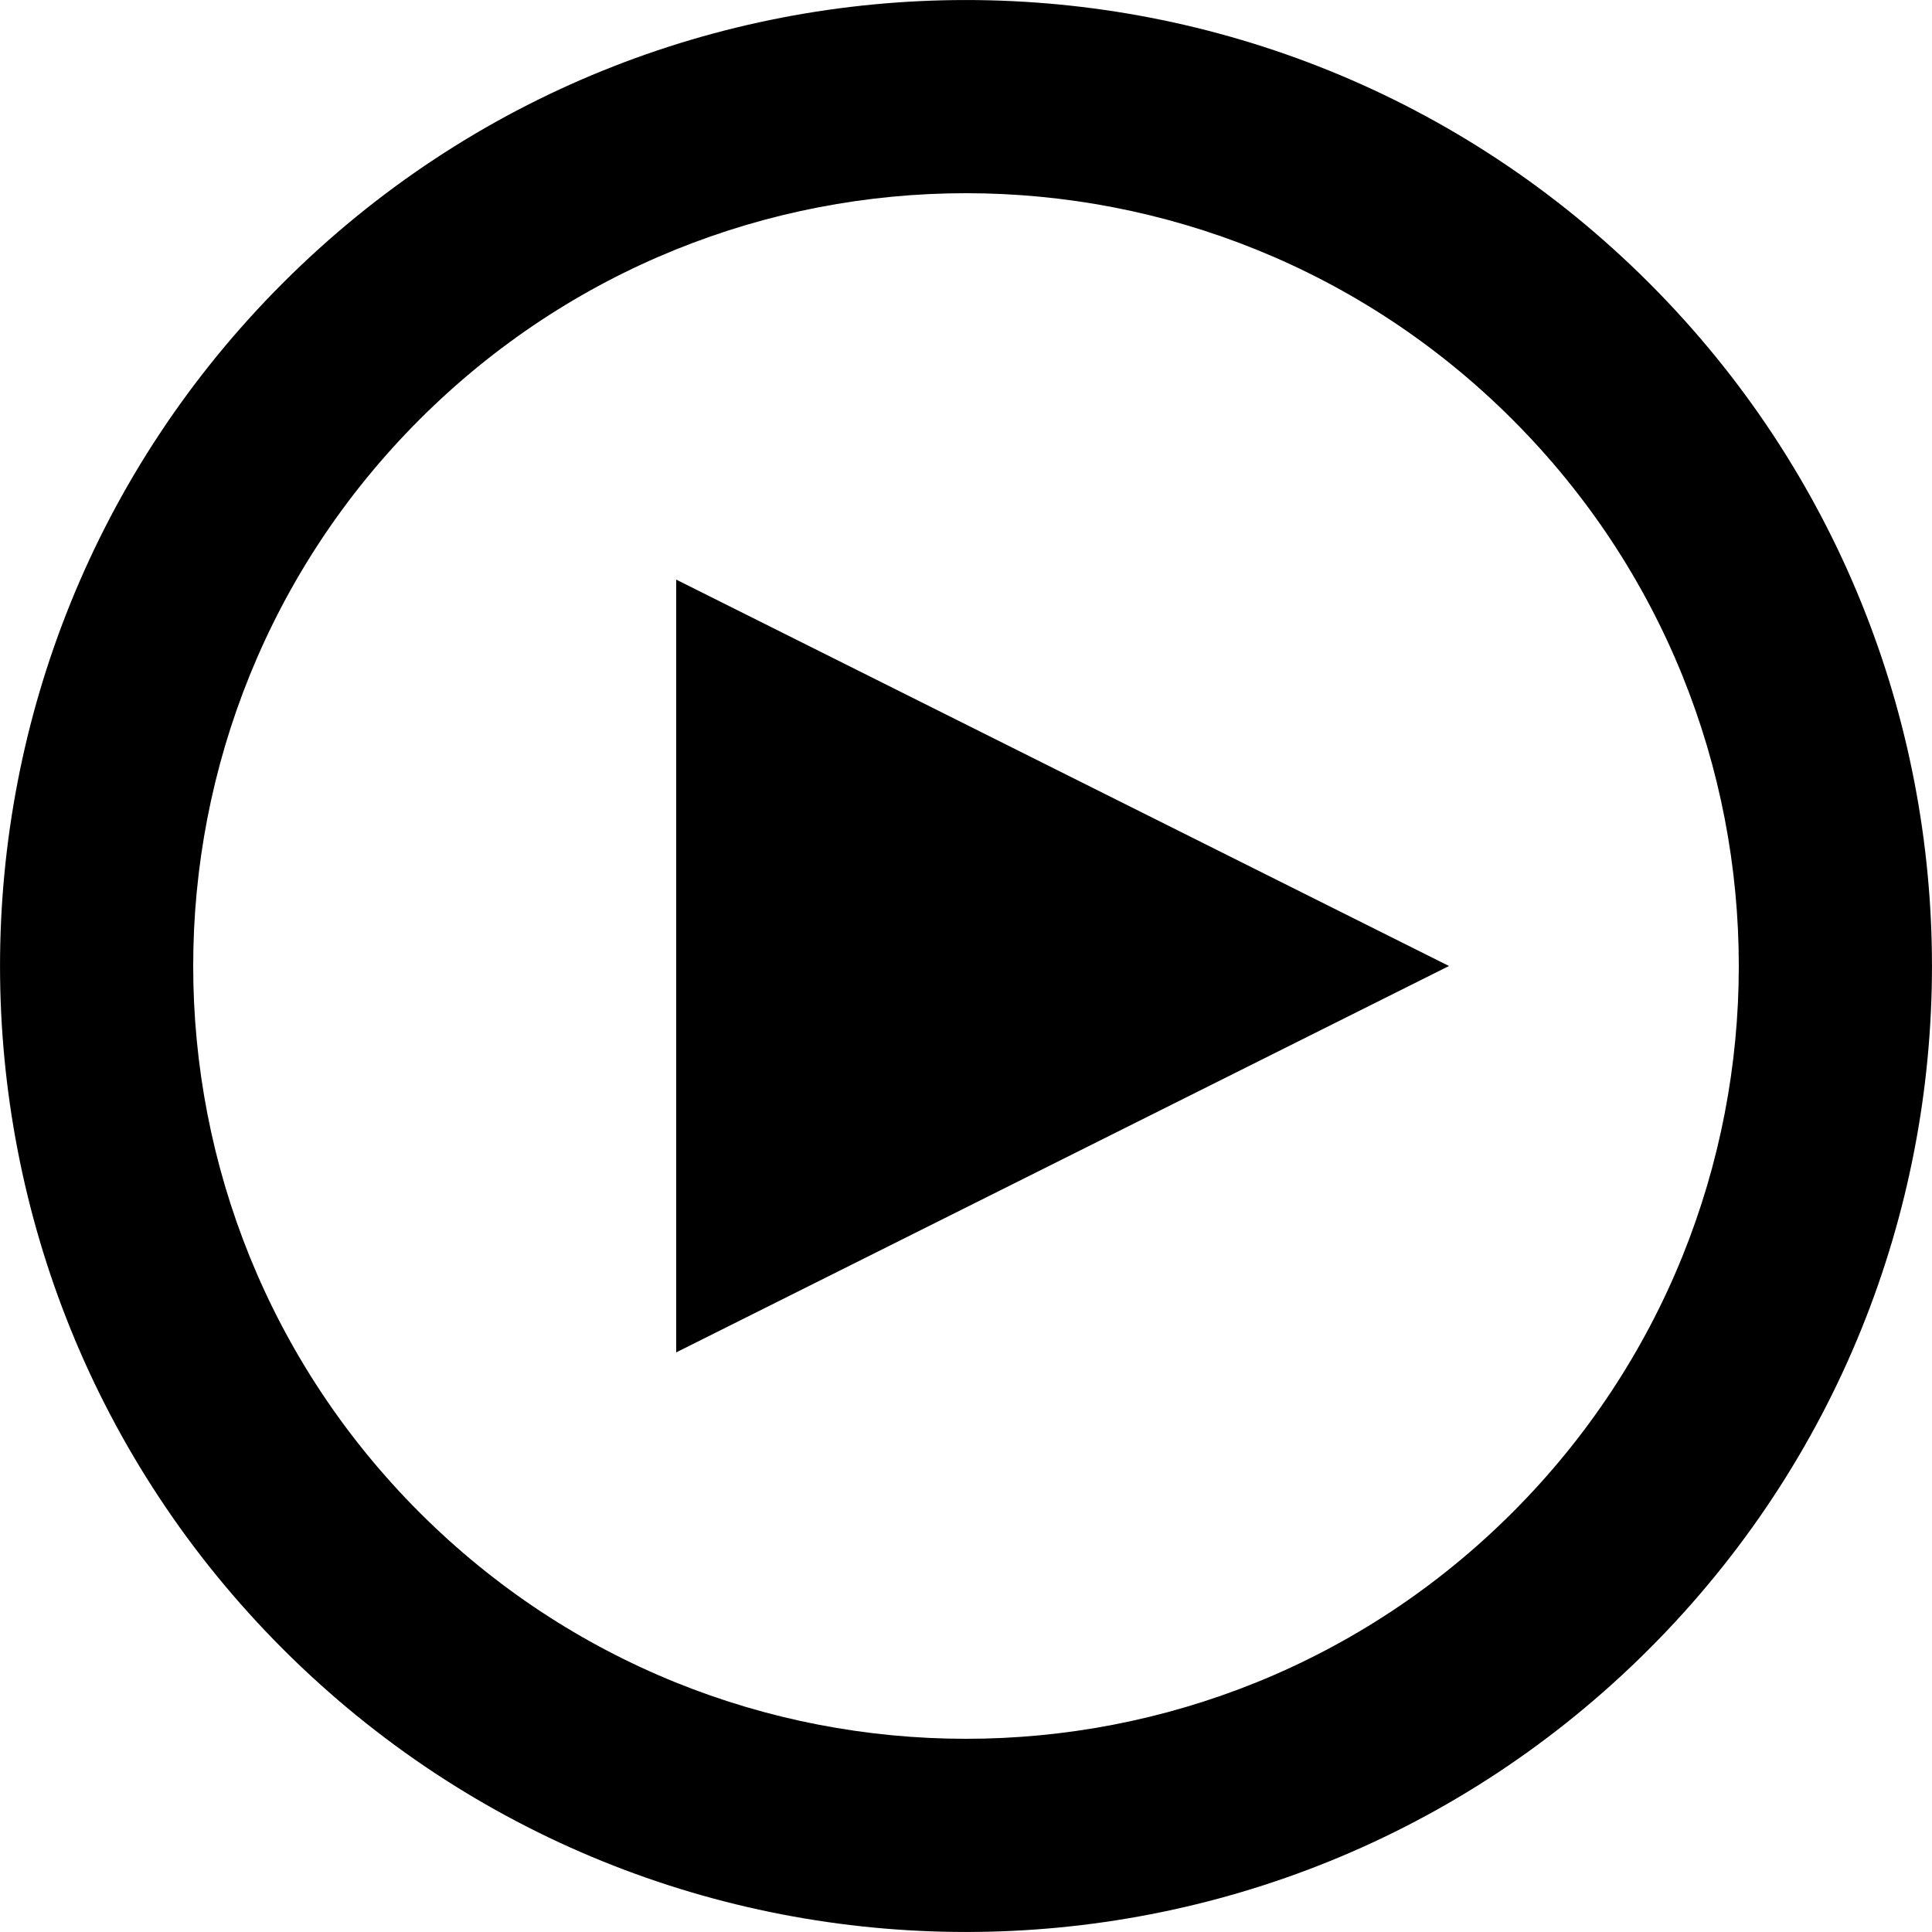
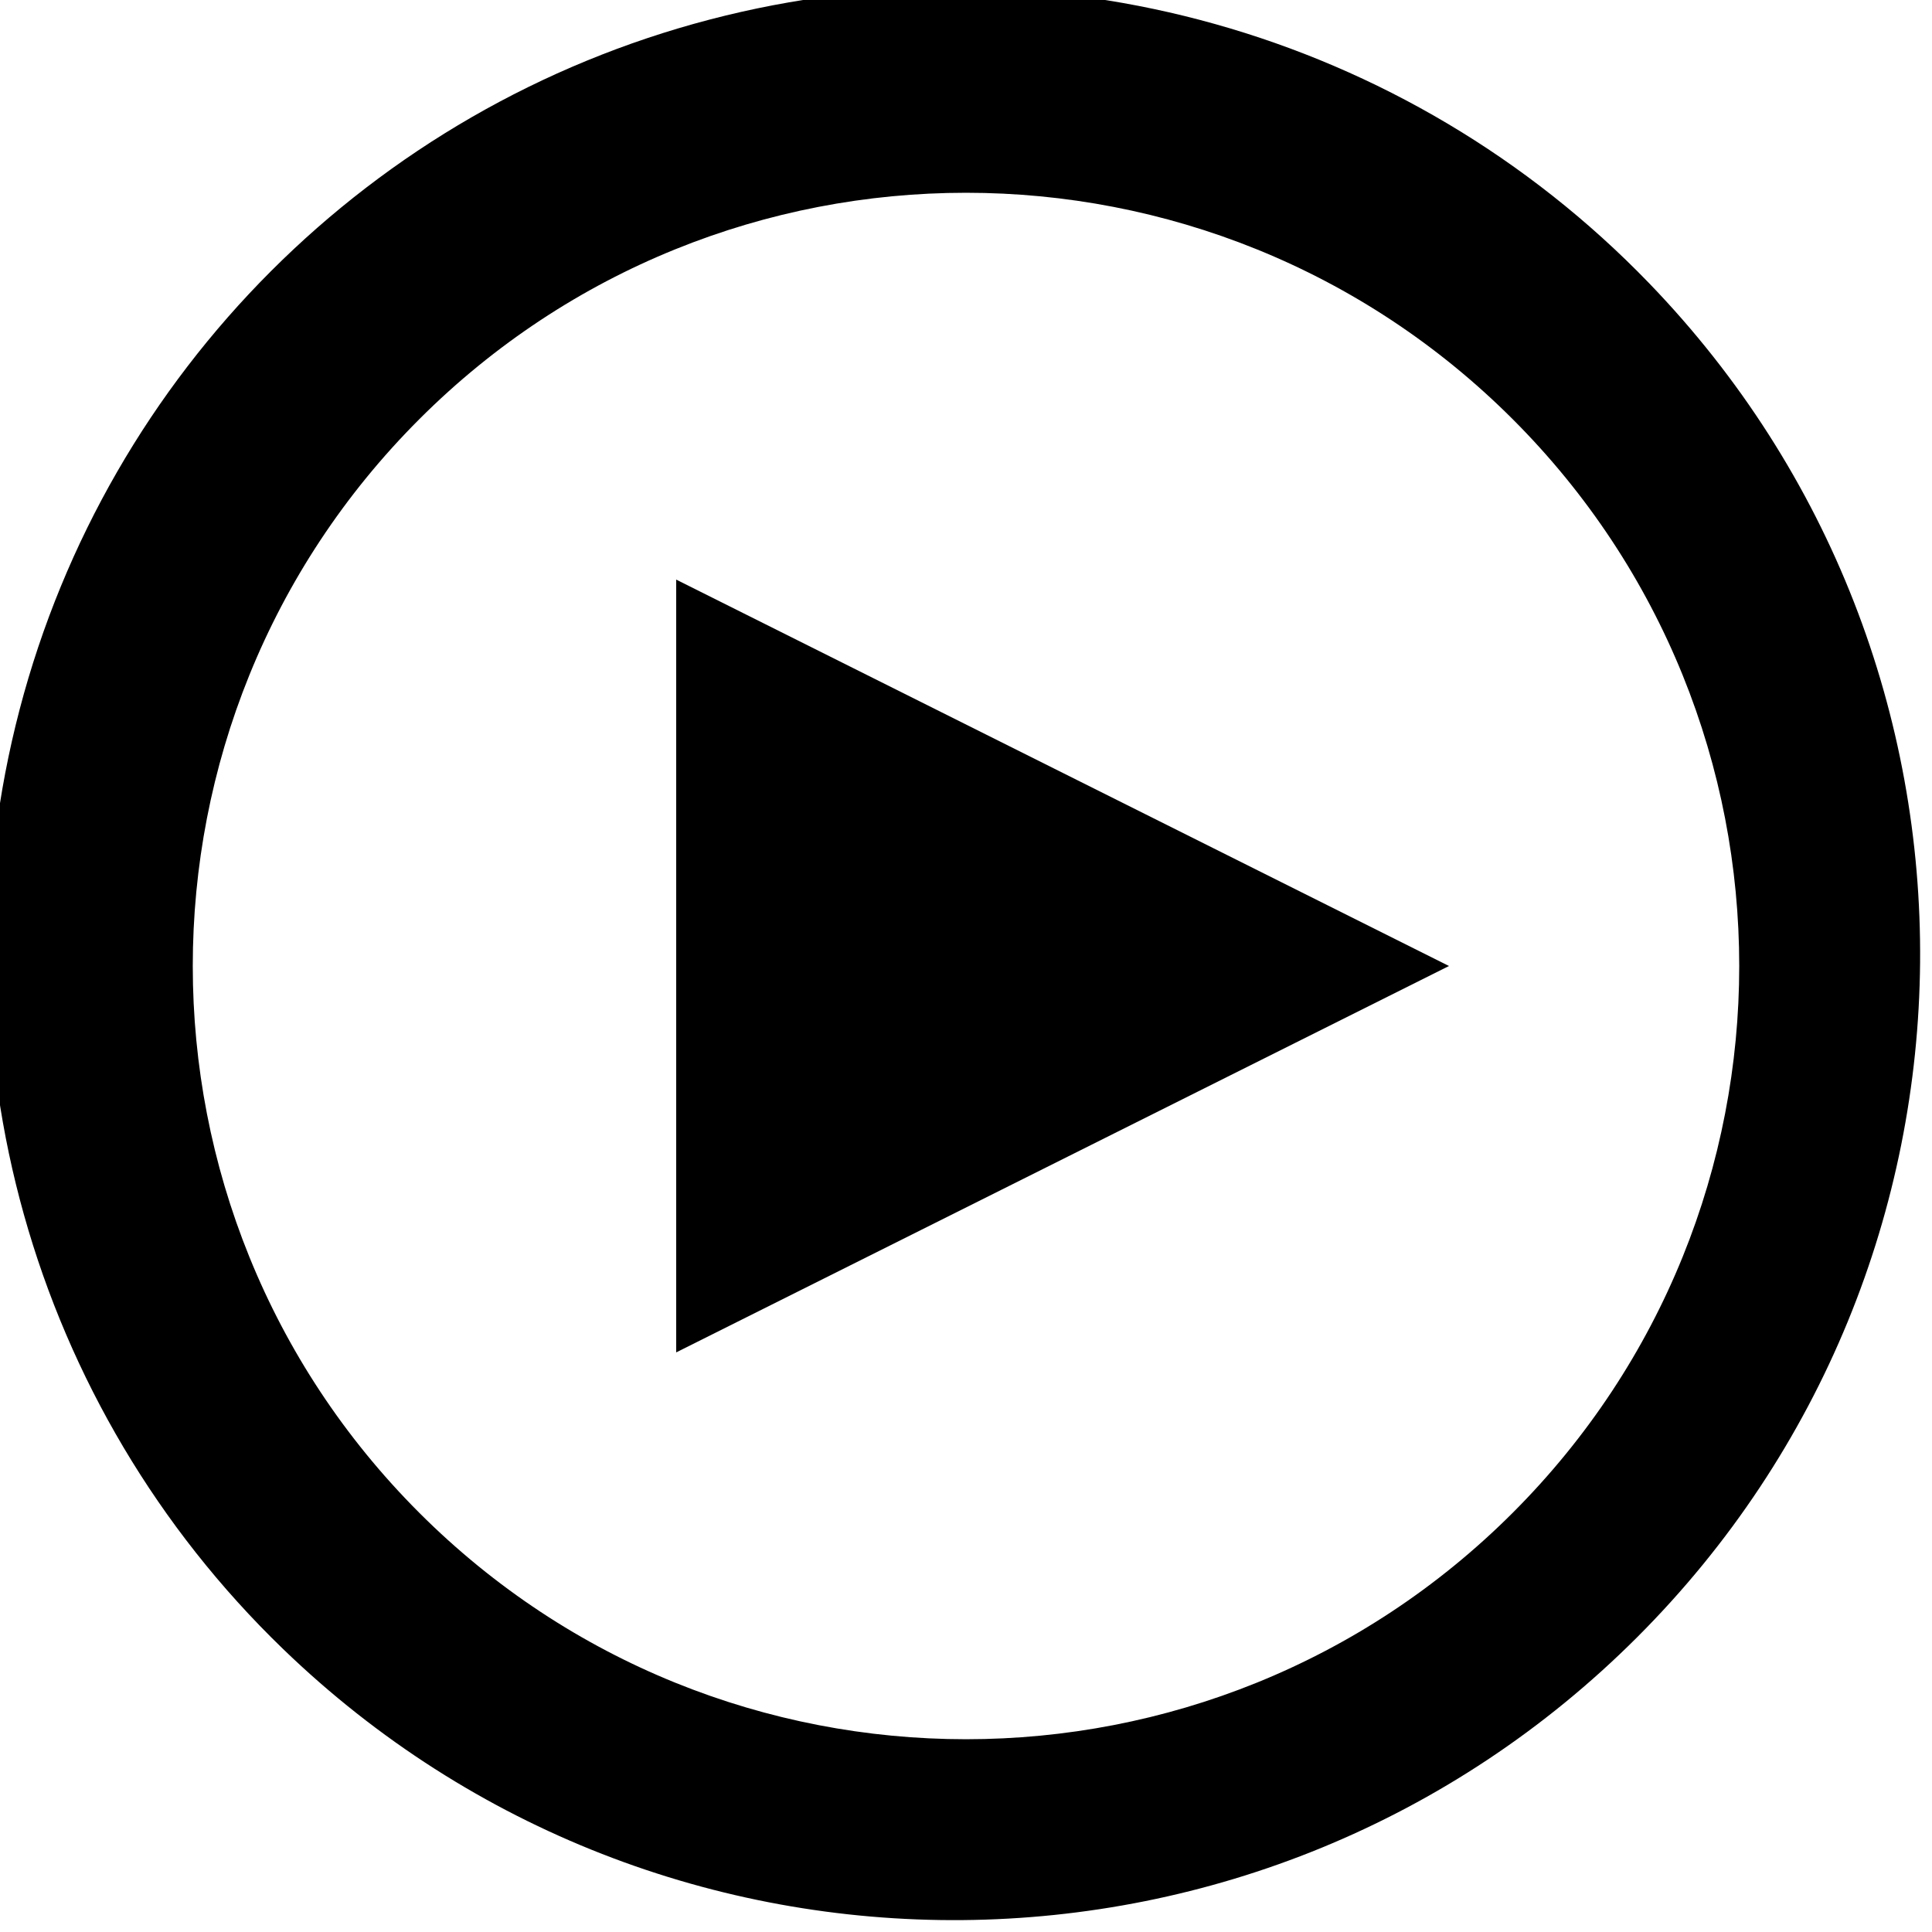
- <svg xmlns="http://www.w3.org/2000/svg" width="20px" height="20px" viewBox="0 0 20 20" version="1.1">
-   <defs />
-   <g id="Page-1" stroke="none" stroke-width="1" fill="none" fill-rule="evenodd">
-     <g id="play-outline" fill="#000000">
-       <path d="M2.929,17.071 C6.834,20.976 13.166,20.976 17.071,17.071 C20.976,13.166 20.976,6.834 17.071,2.929 C13.166,-0.976 6.834,-0.976 2.929,2.929 C-0.976,6.834 -0.976,13.166 2.929,17.071 L2.929,17.071 Z M15.657,15.657 C18.781,12.533 18.781,7.467 15.657,4.343 C12.533,1.219 7.467,1.219 4.343,4.343 C1.219,7.467 1.219,12.533 4.343,15.657 C7.467,18.781 12.533,18.781 15.657,15.657 Z M7,6 L15,10 L7,14 L7,6 Z" id="Combined-Shape" />
-     </g>
-   </g>
+ <svg xmlns="http://www.w3.org/2000/svg" viewBox="0 0 20 20">
+   <path d="M2.93 17.07A10 10 0 1 1 17.07 2.93 10 10 0 0 1 2.93 17.07zm12.73-1.41A8 8 0 1 0 4.34 4.34a8 8 0 0 0 11.32 11.32zM7 6l8 4-8 4V6z" />
</svg>
